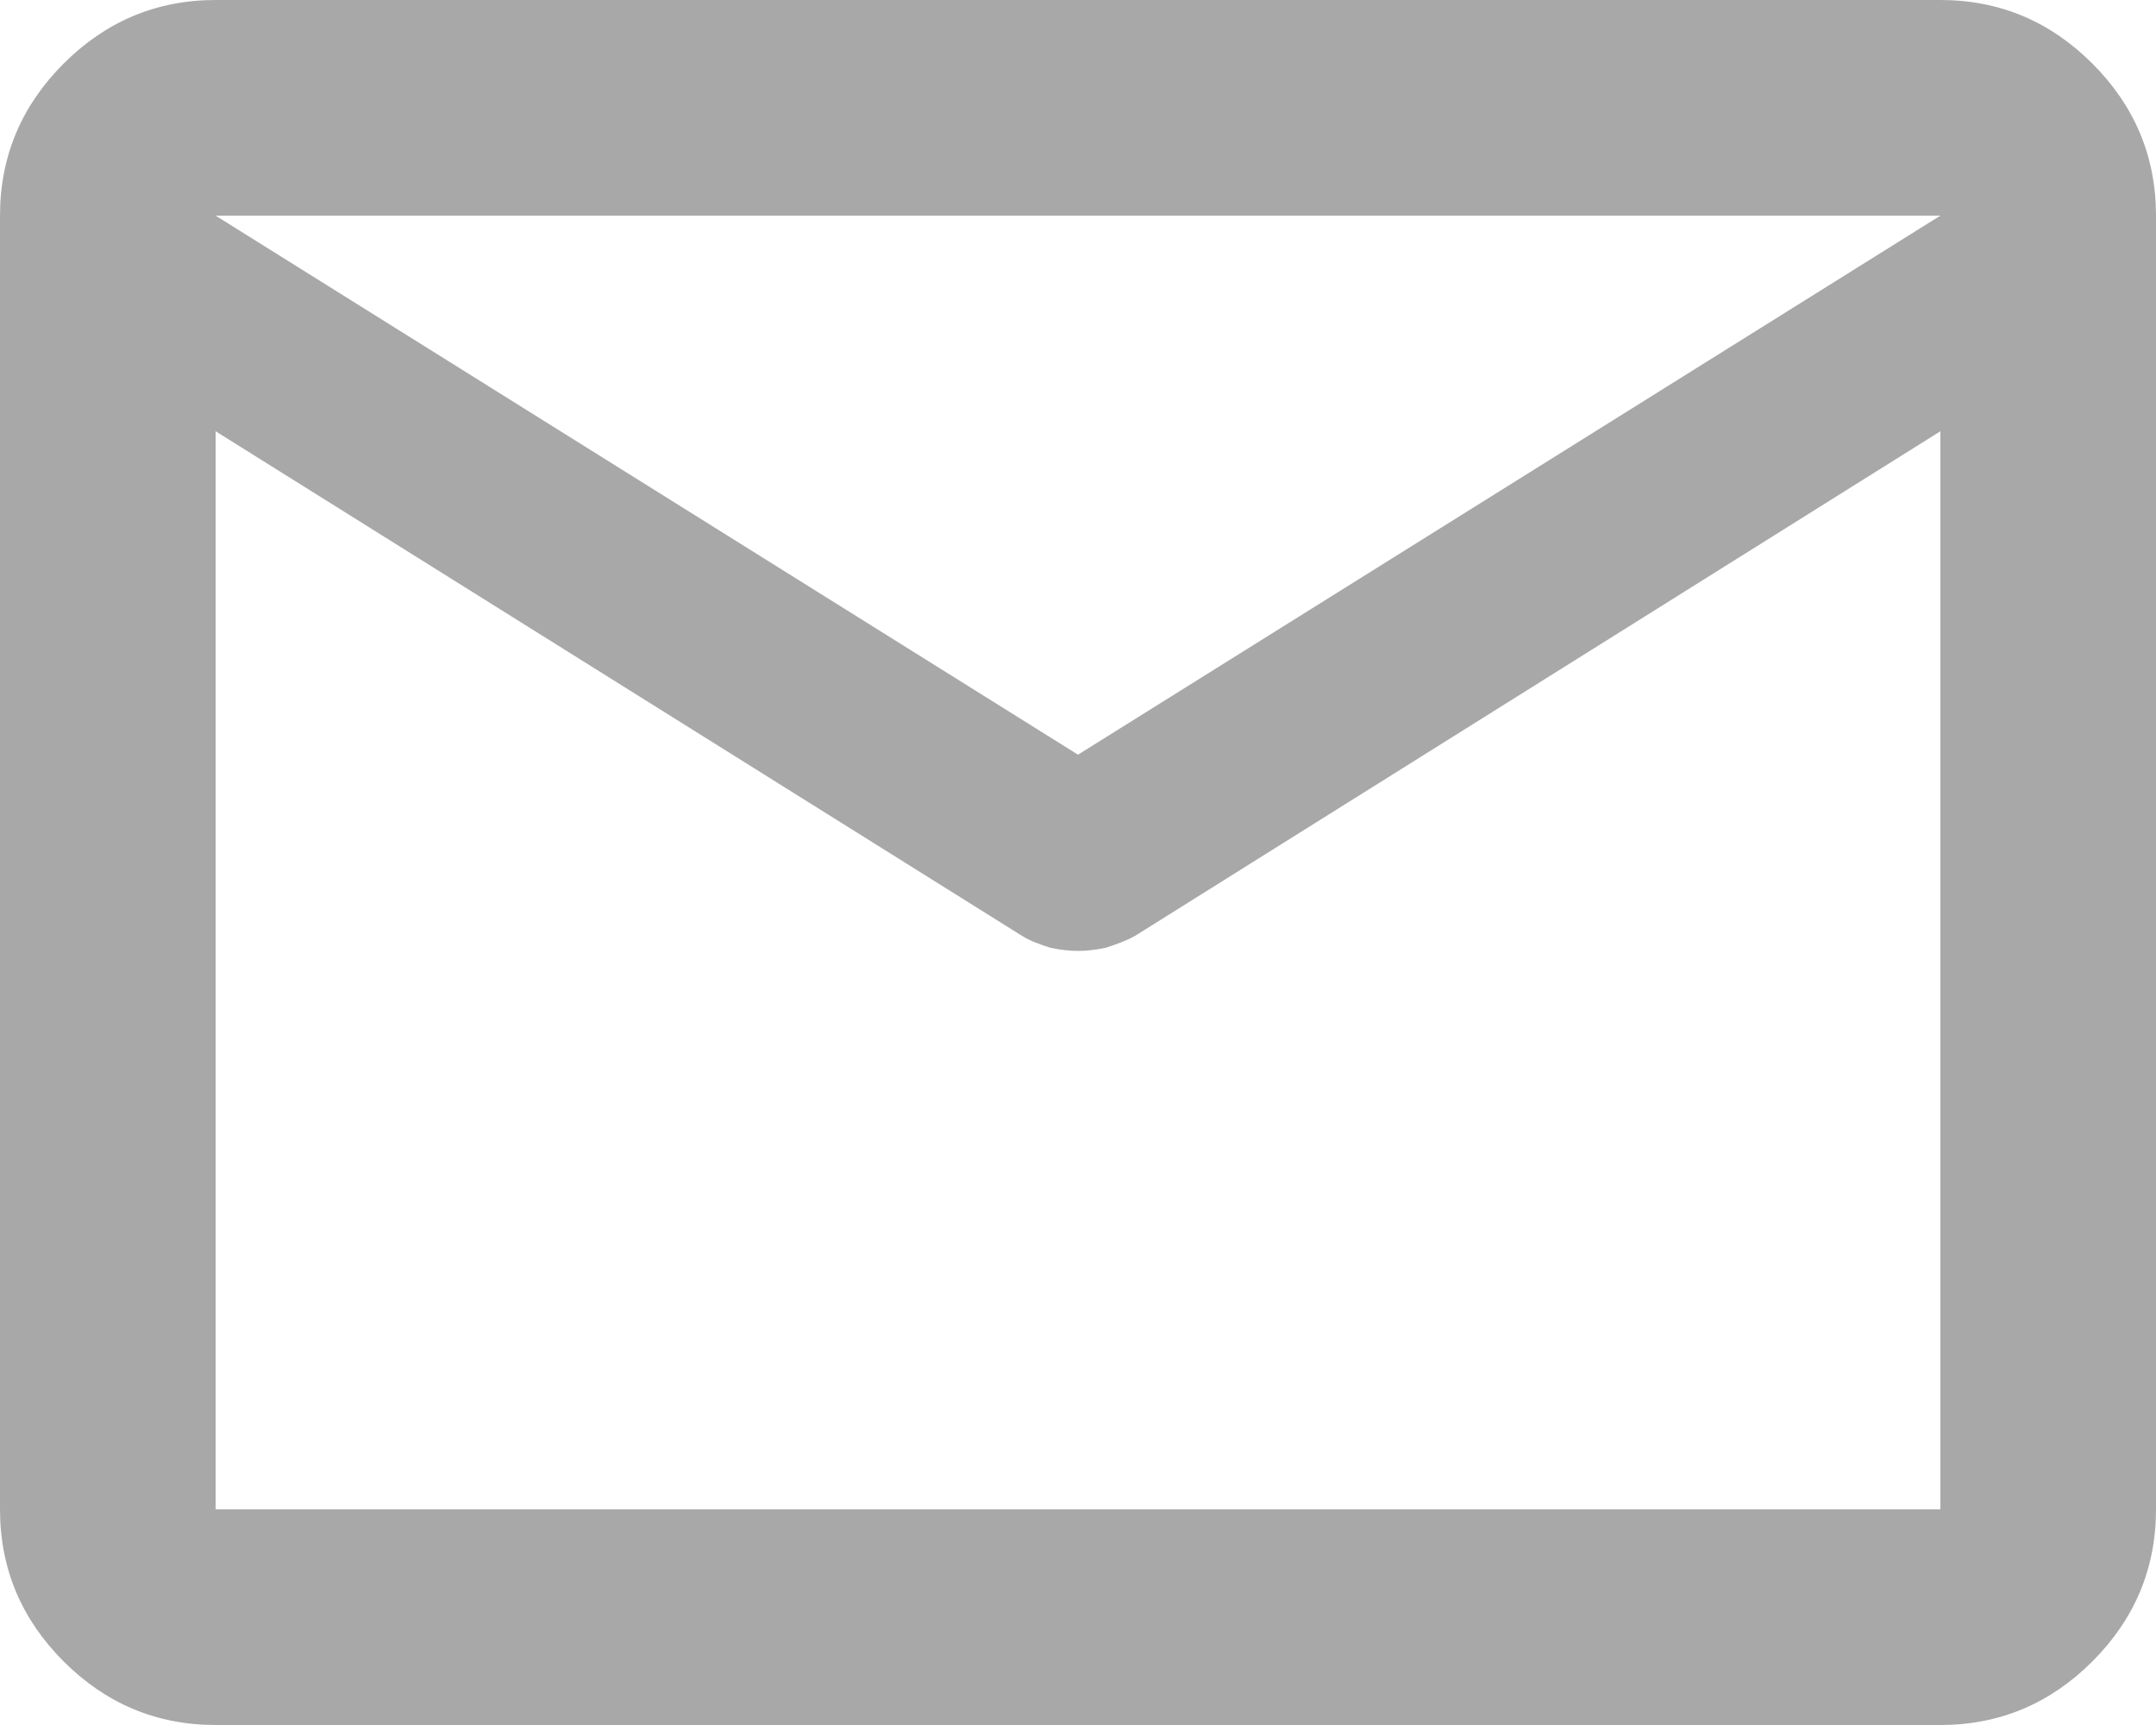
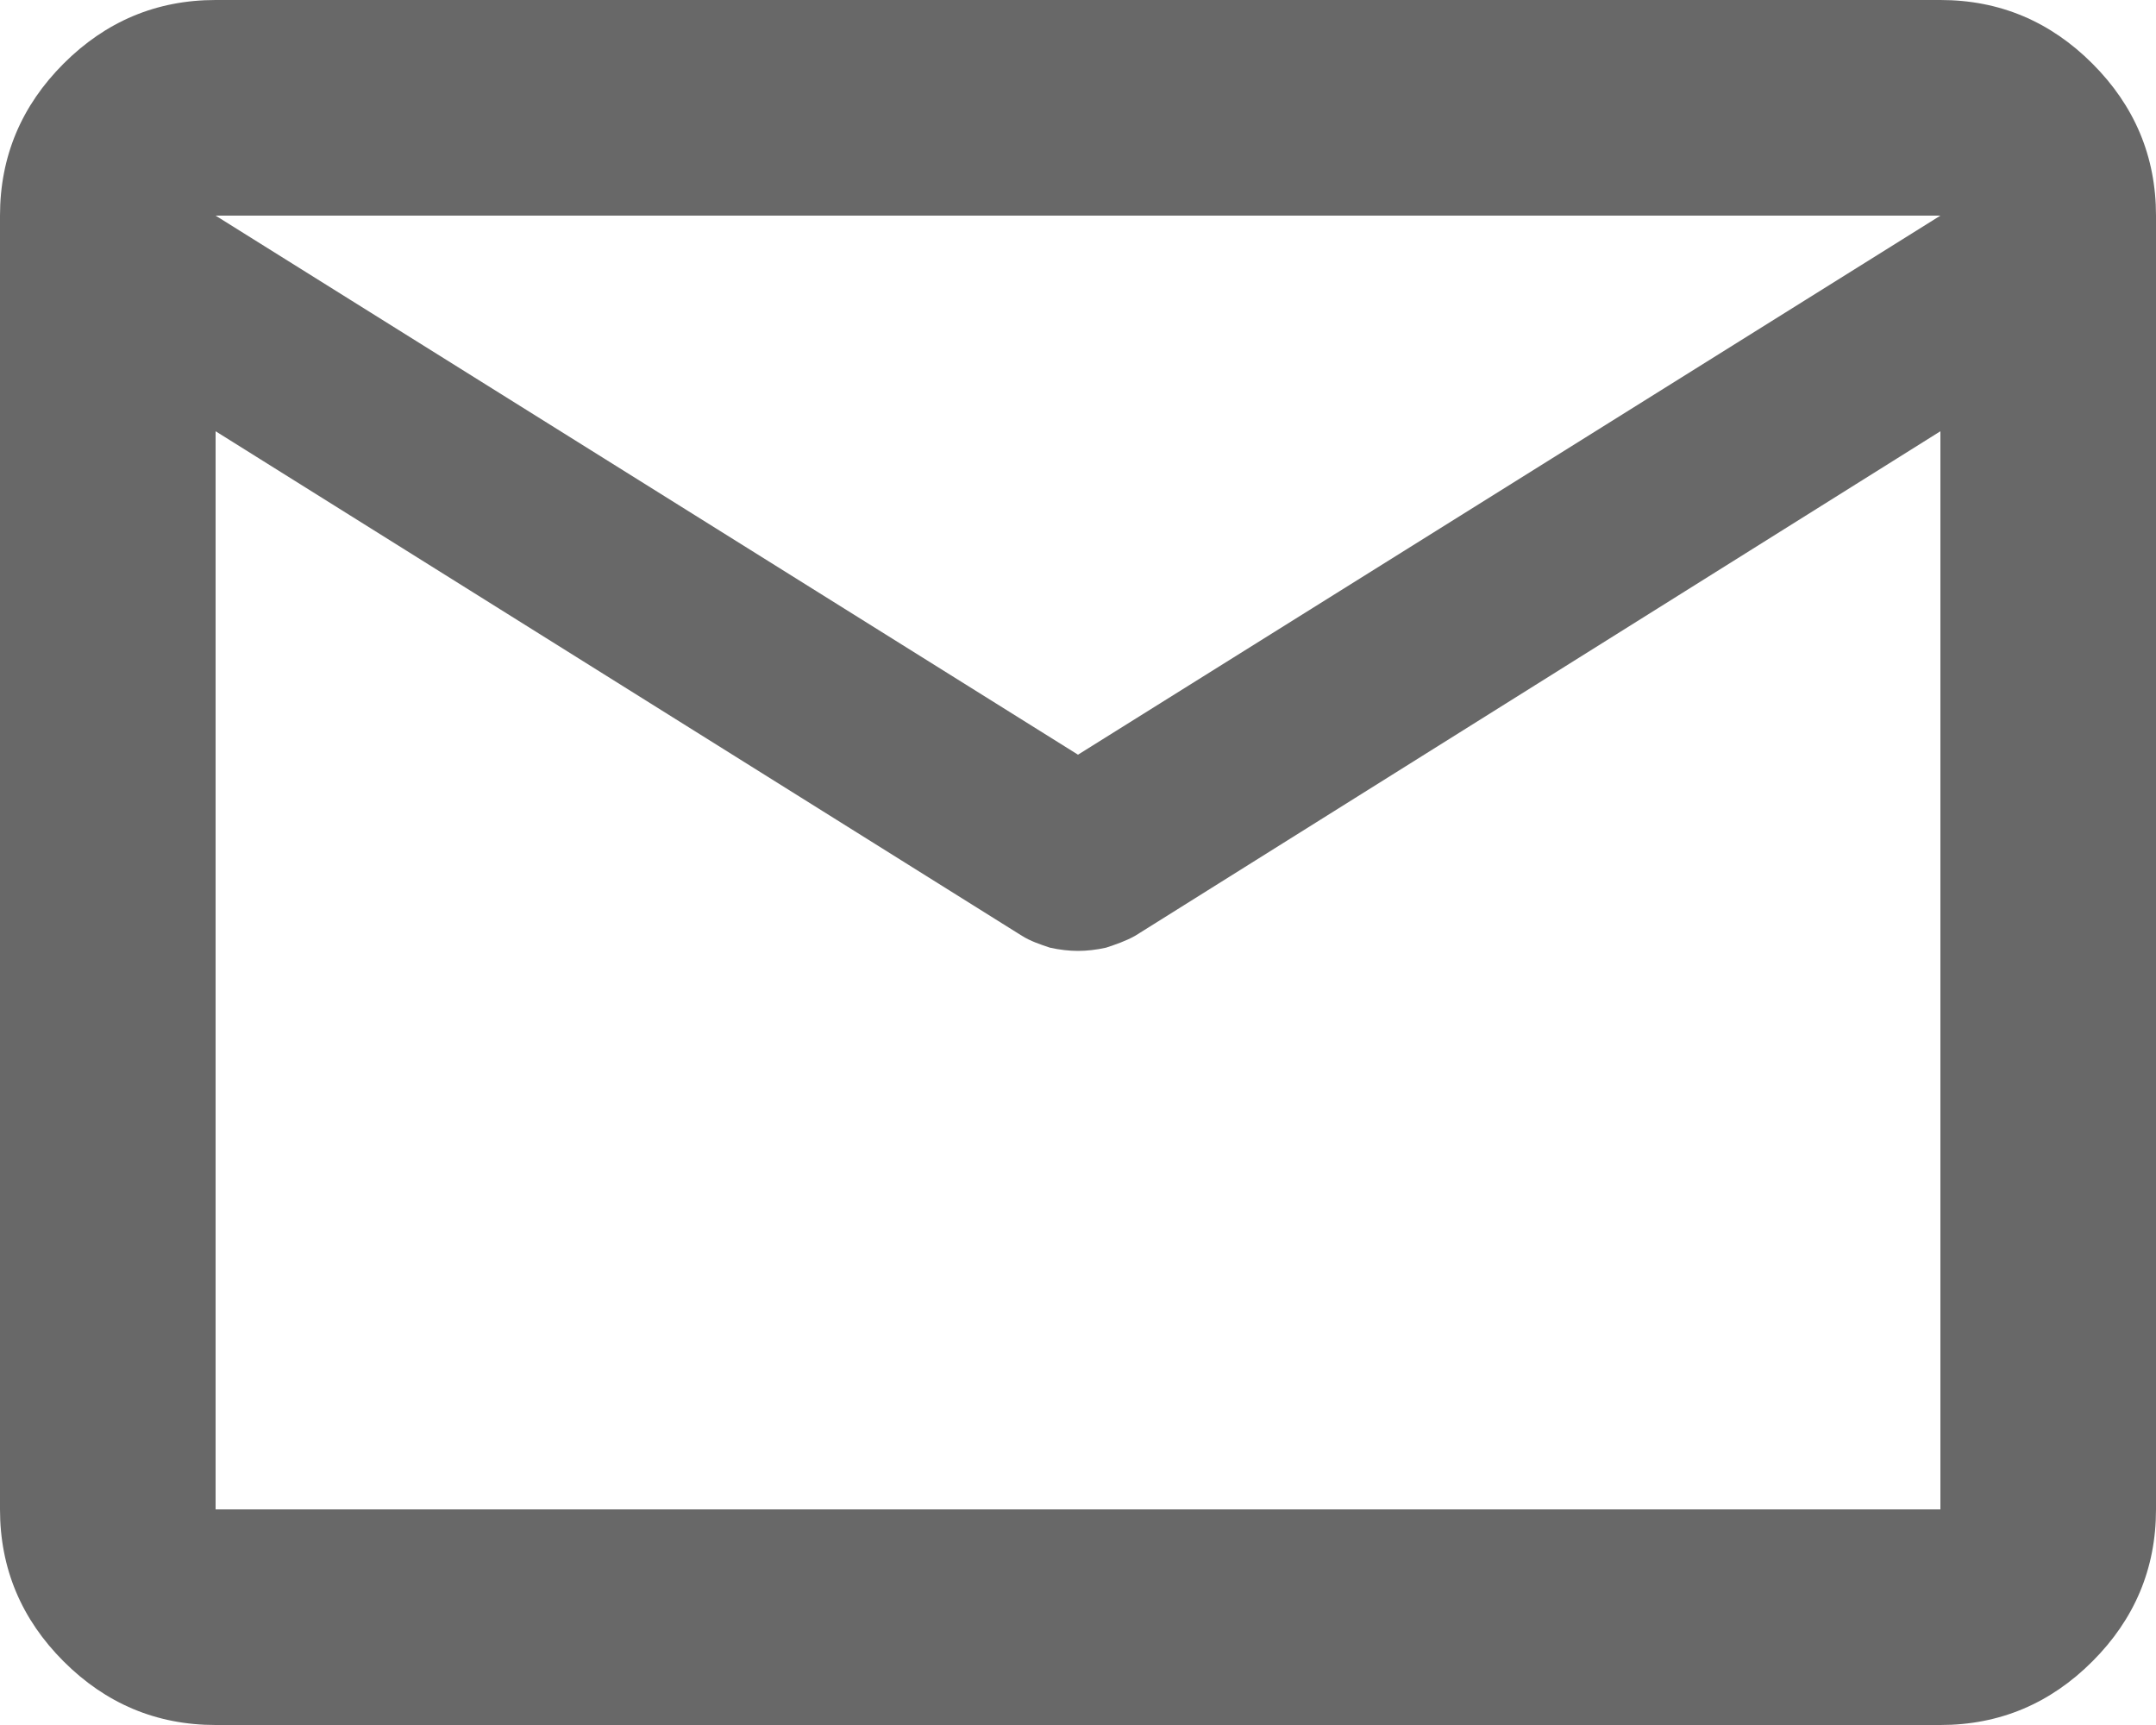
<svg xmlns="http://www.w3.org/2000/svg" width="20" height="16" viewBox="0 0 20 16">
-   <path fill-rule="nonzero" fill="#A8A8A8" d="M2 16C1.45 16 0.98 15.8 0.59 15.41C0.2 15.02 0 14.55 0 14L0 2C0 1.45 0.2 0.98 0.59 0.59C0.98 0.2 1.45 0 2 0L18 0C18.55 0 19.02 0.2 19.41 0.59C19.8 0.98 20 1.45 20 2L20 14C20 14.55 19.8 15.02 19.41 15.41C19.02 15.8 18.55 16 18 16L2 16ZM18 4L10.53 8.68C10.44 8.73 10.35 8.76 10.26 8.79C10.17 8.81 10.08 8.82 10 8.82C9.92 8.82 9.83 8.81 9.74 8.79C9.65 8.76 9.56 8.73 9.48 8.68L2 4L2 14L18 14L18 4ZM10 7L18 2L2 2L10 7ZM2 4.25L2 2.78L2 2.8L2 2.79L2 4.25Z" />
+   <path fill-rule="nonzero" fill="#686868" d="M2 16C1.45 16 0.98 15.8 0.59 15.41C0.2 15.02 0 14.55 0 14L0 2C0 1.45 0.2 0.98 0.59 0.59C0.98 0.2 1.45 0 2 0L18 0C18.55 0 19.02 0.2 19.41 0.59C19.8 0.98 20 1.45 20 2L20 14C20 14.55 19.8 15.02 19.41 15.41C19.02 15.8 18.55 16 18 16L2 16ZM18 4L10.53 8.68C10.44 8.73 10.35 8.76 10.26 8.79C10.17 8.81 10.08 8.82 10 8.82C9.92 8.82 9.83 8.81 9.74 8.79C9.65 8.76 9.56 8.73 9.48 8.68L2 4L2 14L18 14L18 4ZM10 7L18 2L2 2L10 7ZM2 4.25L2 2.78L2 2.8L2 2.79L2 4.25Z" />
</svg>
